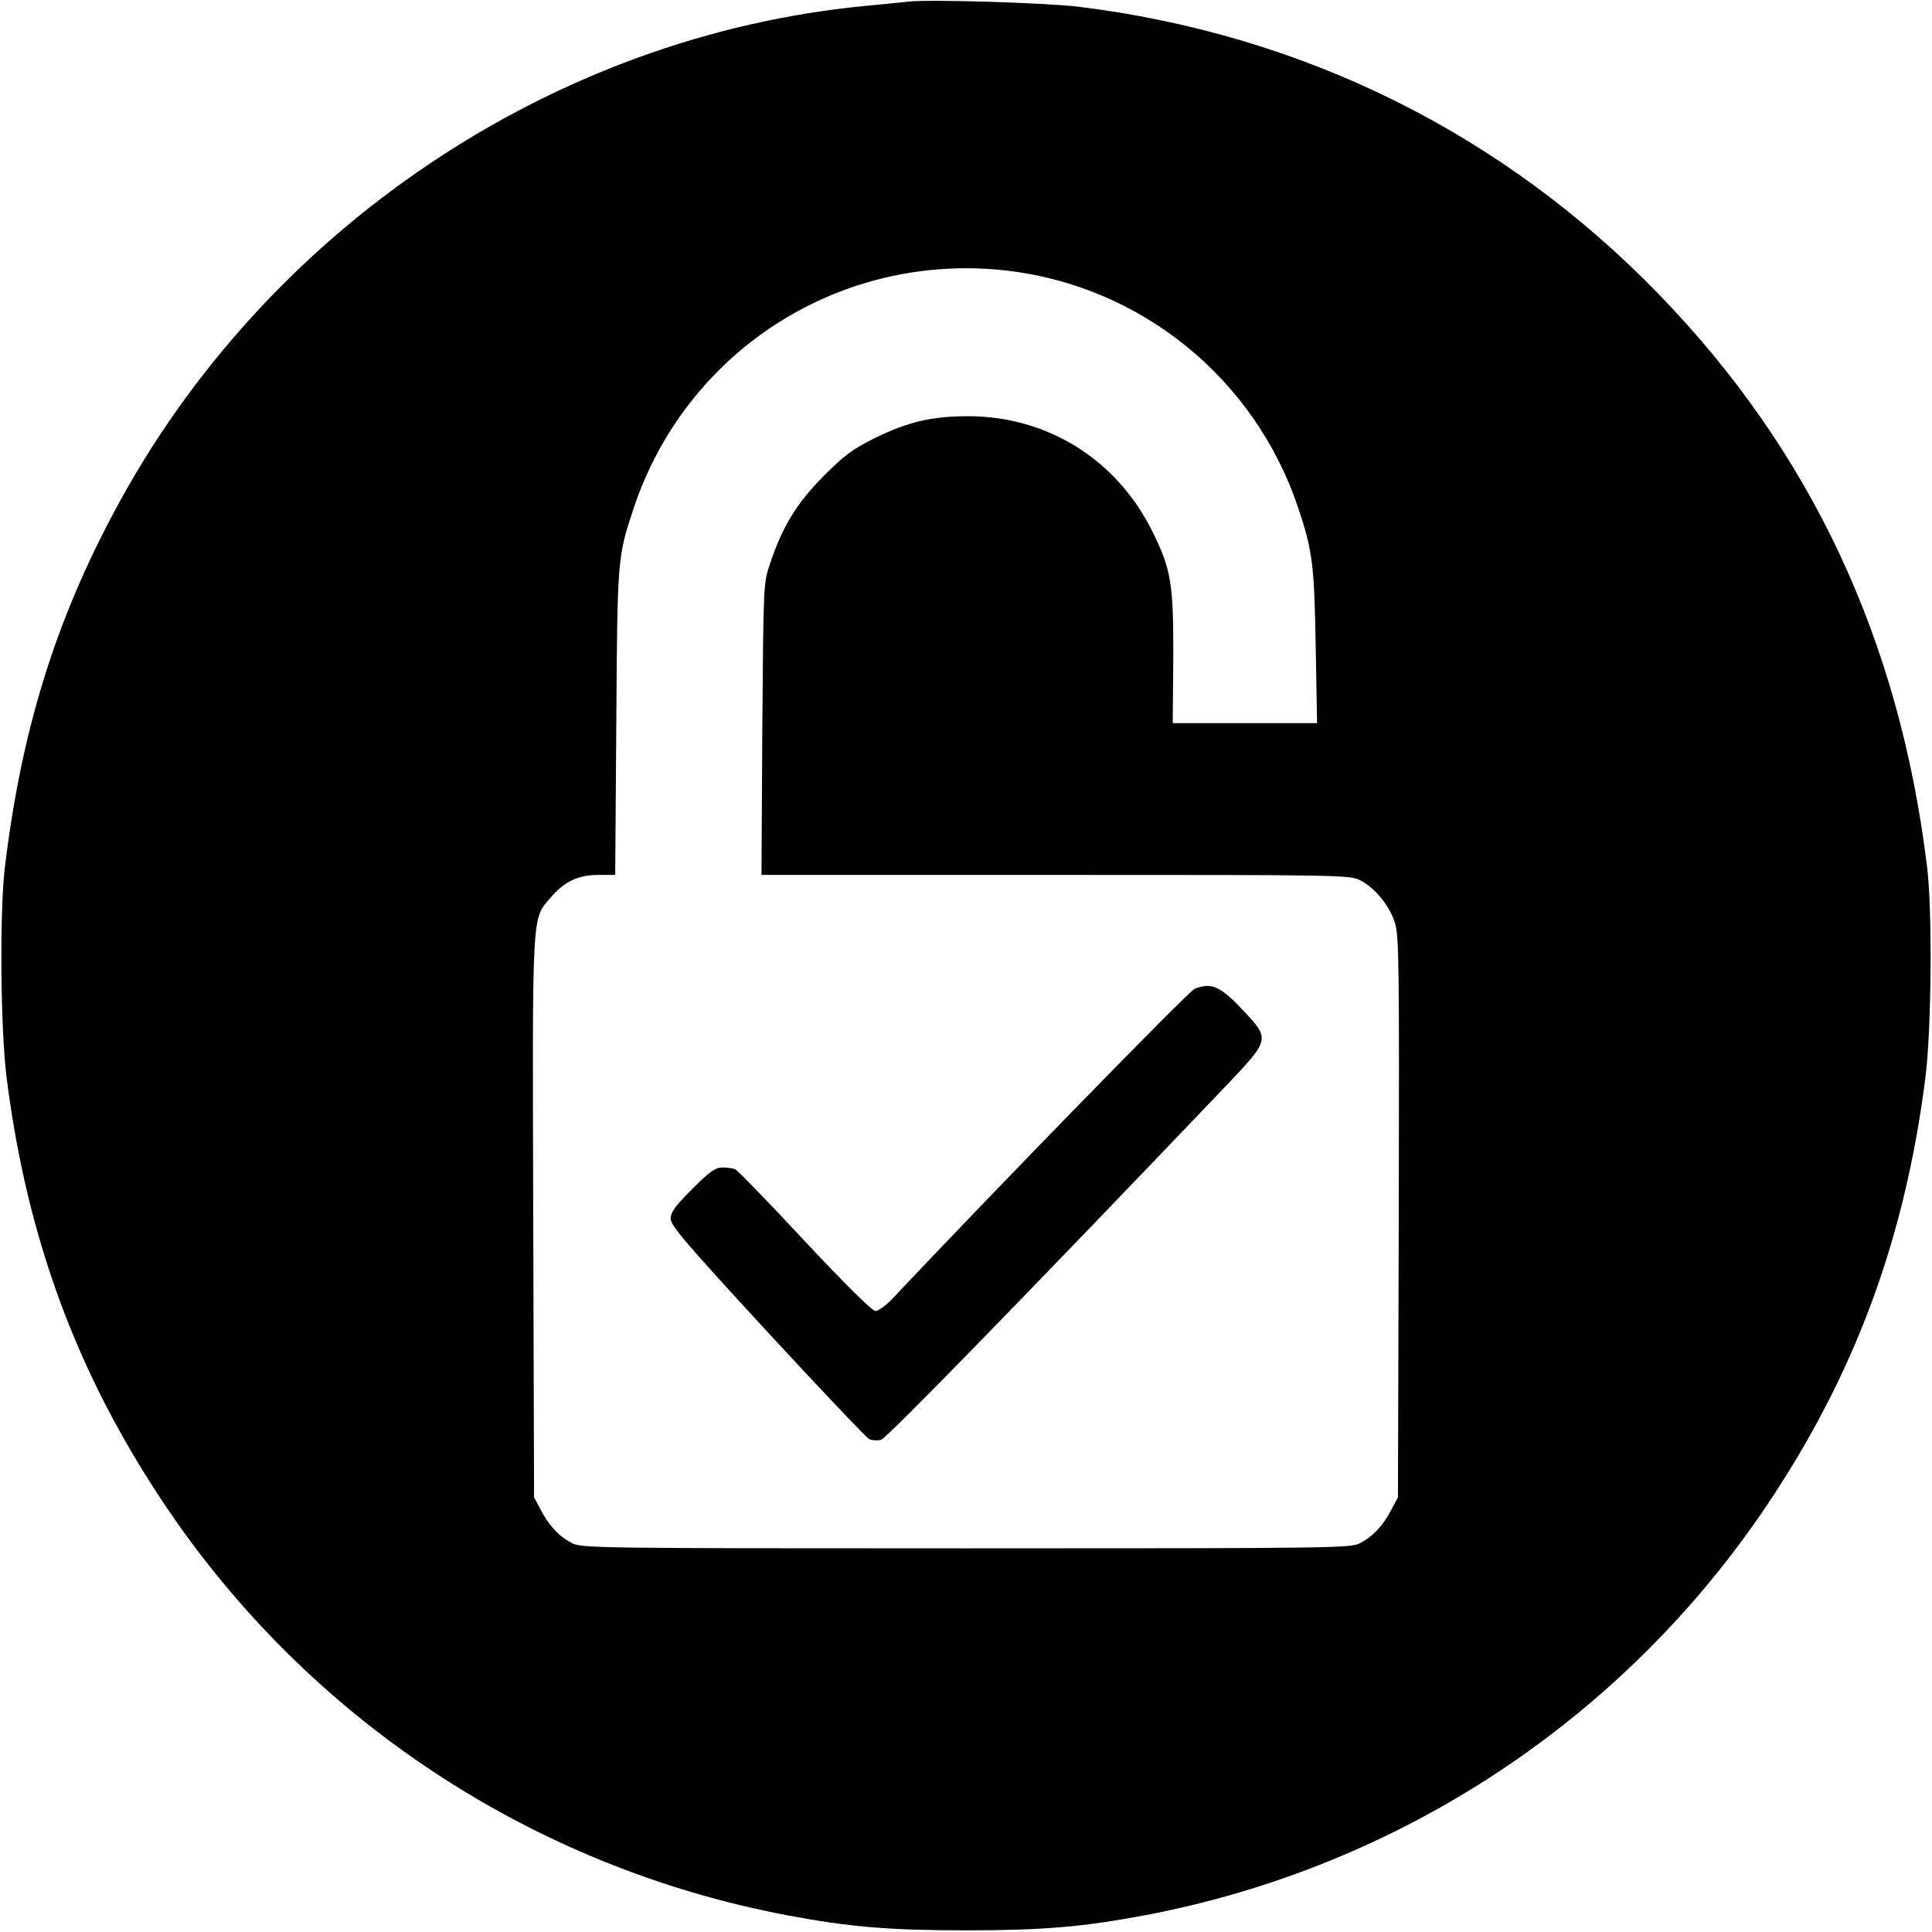
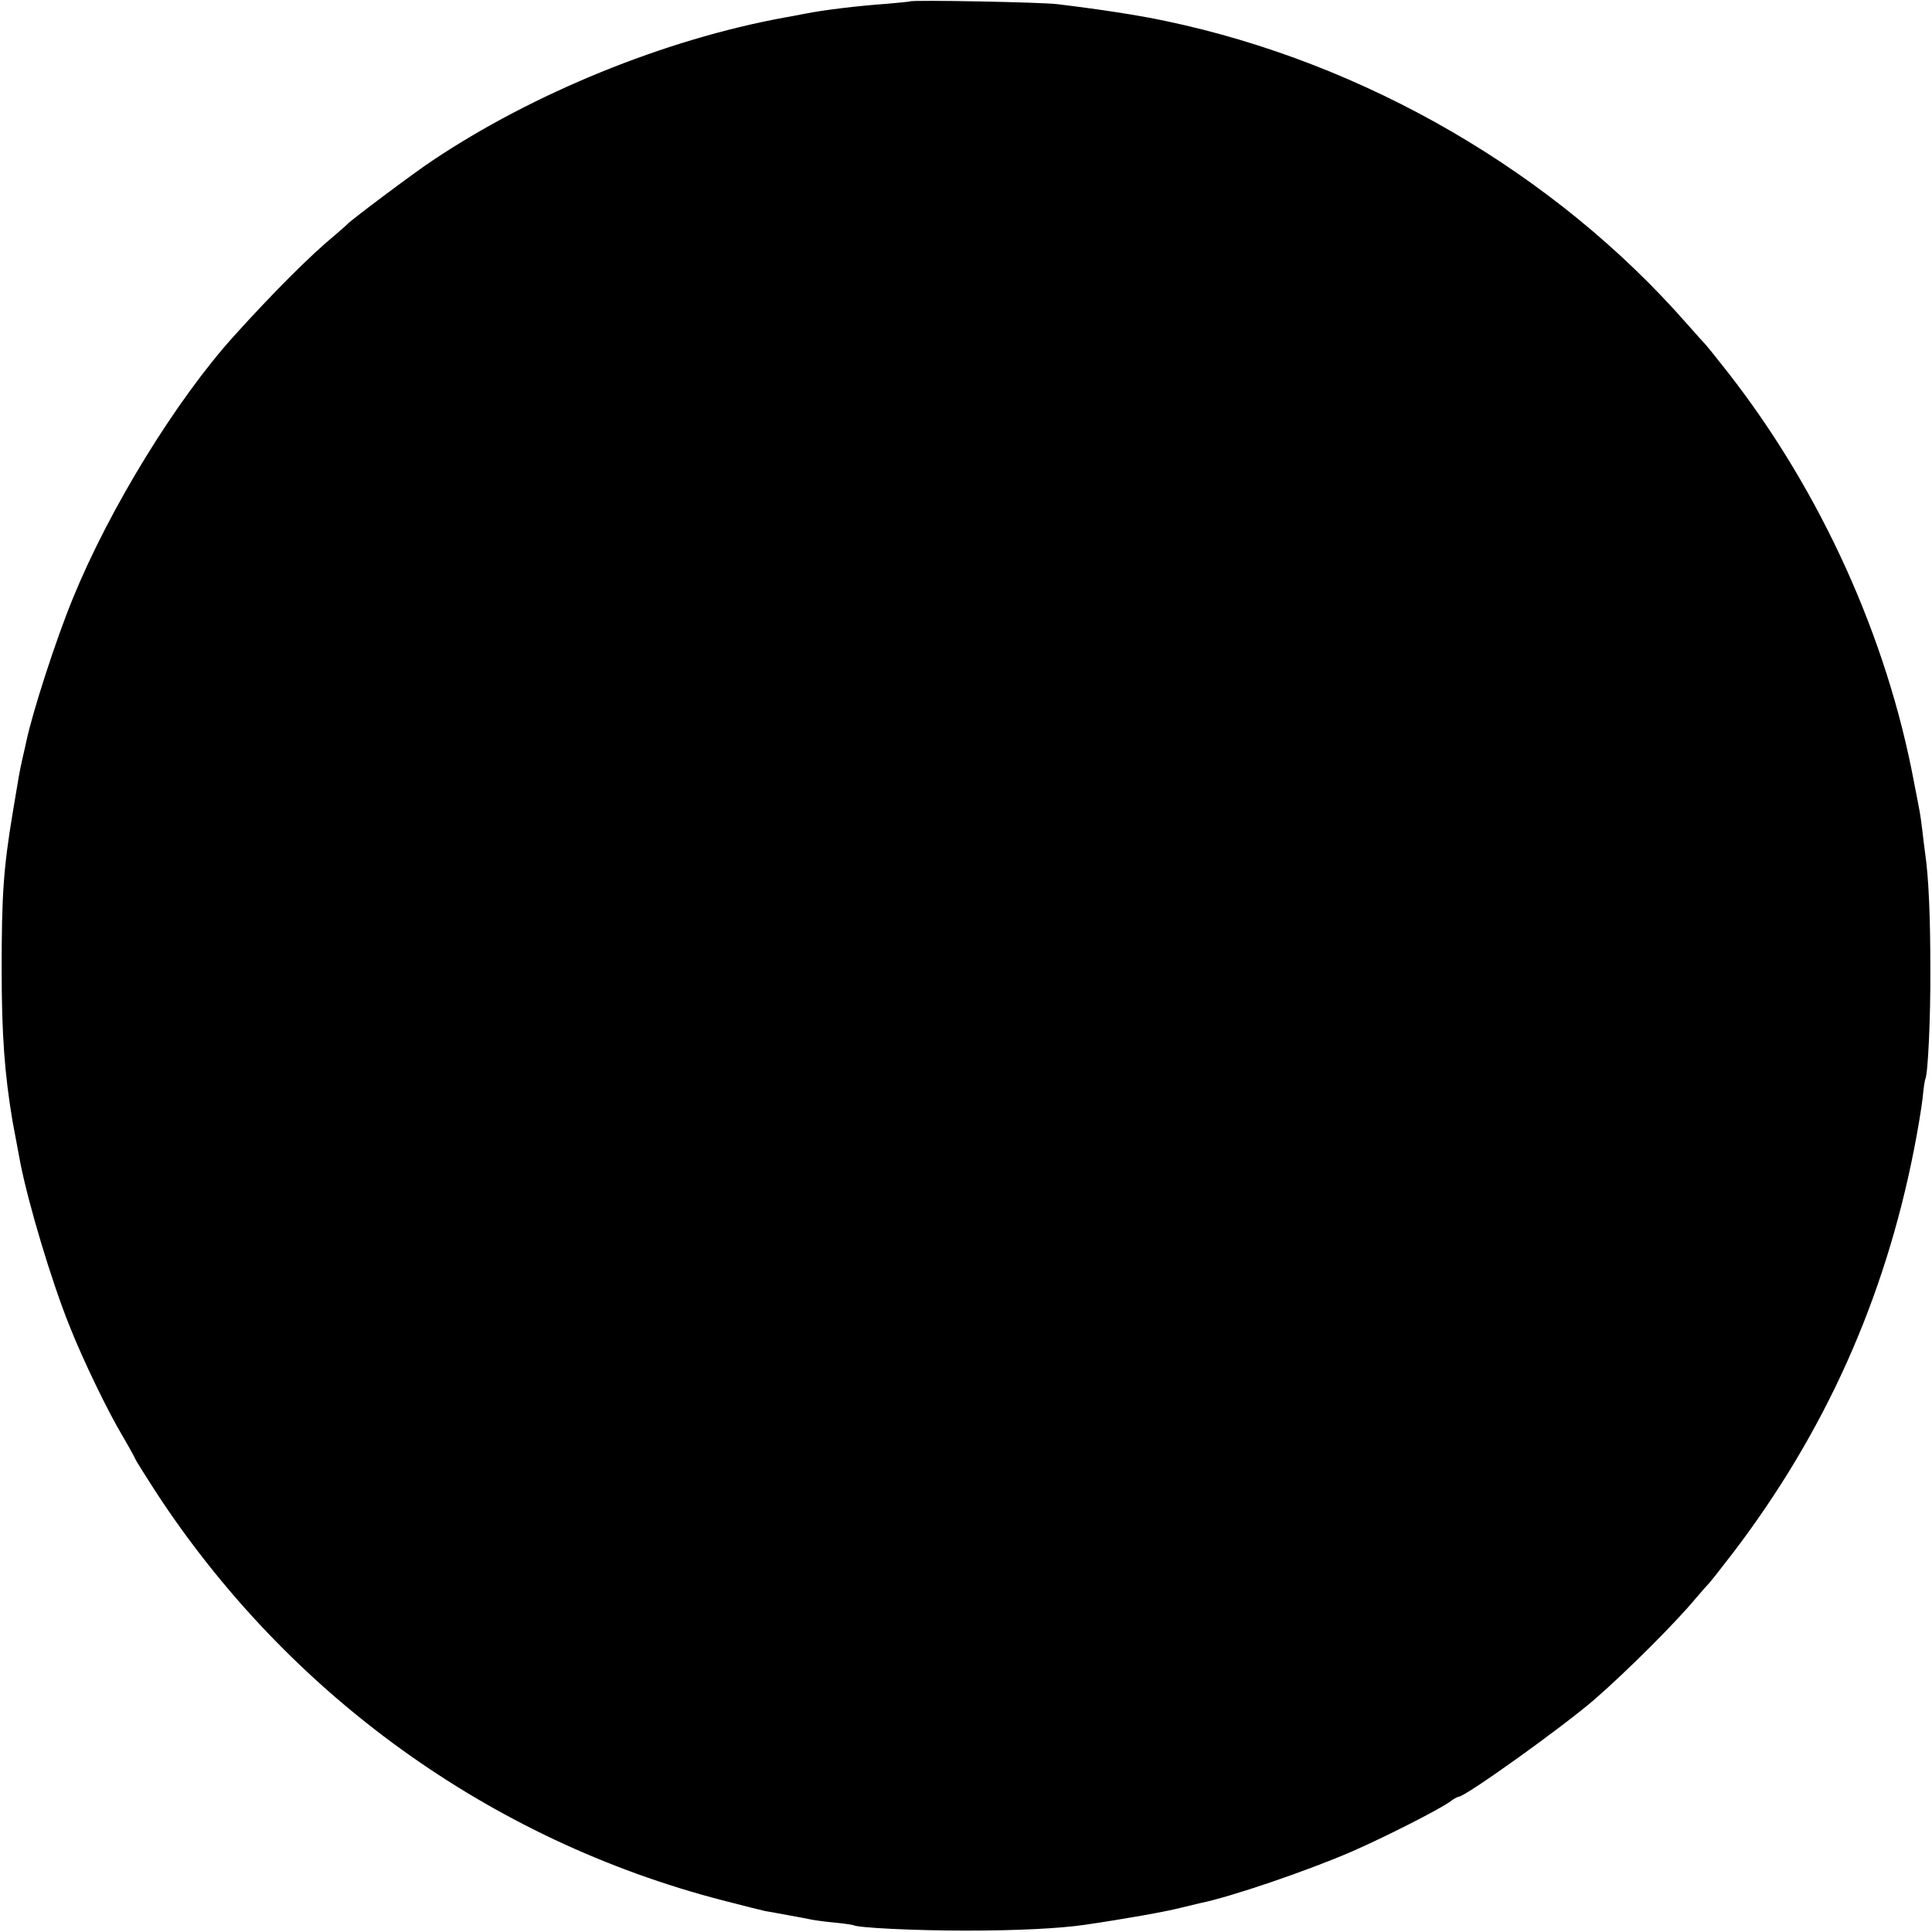
<svg xmlns="http://www.w3.org/2000/svg" version="1.0" width="700pt" height="700pt" viewBox="0 0 700 700" preserveAspectRatio="xMidYMid meet">
  <g transform="translate(0,700) scale(0.1,-0.1)" fill="#000000" stroke="none">
-     <path d="M3290 6994 c-19 -2 -87 -9 -150 -15 -1135 -107 -2180 -809 -2725 -1831 -216 -403 -338 -799 -397 -1288 -20 -160 -16 -593 6 -765 74 -584 256 -1075 573 -1547 521 -777 1331 -1312 2253 -1487 227 -43 374 -55 650 -55 276 0 423 12 650 55 922 175 1732 710 2253 1487 317 472 499 963 573 1547 22 172 26 605 6 765 -100 822 -420 1505 -972 2074 -566 584 -1290 942 -2105 1042 -122 14 -538 27 -615 18z m355 -974 c489 -56 902 -391 1059 -861 52 -156 58 -207 63 -501 l5 -278 -261 0 -262 0 2 233 c1 271 -7 323 -76 462 -129 260 -379 416 -665 417 -134 0 -219 -20 -340 -79 -80 -40 -109 -61 -185 -137 -98 -98 -151 -185 -196 -321 -23 -69 -23 -77 -27 -597 l-3 -528 1066 0 c1040 0 1067 0 1104 -20 53 -27 105 -91 125 -153 15 -47 16 -148 14 -1067 l-3 -1015 -24 -45 c-30 -58 -67 -97 -113 -121 -36 -18 -79 -19 -1428 -19 -1349 0 -1392 1 -1428 19 -46 24 -83 63 -113 121 l-24 45 -3 1015 c-3 1131 -6 1077 65 1160 49 57 99 80 172 80 l60 0 4 553 c4 597 4 598 63 776 191 572 749 928 1349 861z" />
-     <path d="M4328 3417 c-21 -8 -725 -730 -1100 -1128 -21 -21 -46 -39 -56 -39 -12 0 -108 95 -257 254 -130 140 -244 257 -252 260 -8 3 -29 6 -46 6 -25 0 -45 -14 -109 -78 -62 -62 -78 -84 -78 -108 0 -24 56 -90 350 -409 193 -209 359 -384 369 -389 11 -5 30 -6 43 -3 20 5 541 540 1256 1289 152 160 153 164 60 263 -86 92 -118 107 -180 82z" />
+     <path d="M3298 6995 c-2 -1 -41 -5 -88 -9 -100 -7 -225 -22 -295 -36 -27 -5 -61 -12 -75 -14 -431 -79 -908 -273 -1275 -519 -69 -46 -297 -217 -305 -228 -3 -3 -25 -23 -50 -44 -85 -70 -220 -205 -361 -361 -210 -232 -452 -626 -585 -952 -62 -151 -146 -411 -169 -520 -2 -9 -8 -37 -14 -62 -11 -49 -13 -63 -35 -195 -34 -204 -40 -302 -40 -570 0 -233 11 -378 39 -545 6 -32 24 -129 29 -155 30 -151 112 -425 177 -587 48 -122 139 -311 196 -406 24 -41 43 -76 43 -78 0 -2 33 -55 73 -117 480 -736 1212 -1264 2054 -1482 72 -19 142 -36 155 -39 13 -2 50 -9 83 -15 33 -6 71 -13 85 -16 14 -3 52 -8 85 -11 33 -3 63 -8 66 -9 15 -10 227 -20 409 -20 188 0 341 8 430 21 144 21 295 48 345 61 33 8 67 16 75 18 109 22 388 117 549 187 121 53 308 148 353 179 14 11 29 19 33 19 24 0 383 257 495 355 118 103 293 278 365 365 21 25 41 47 44 50 4 3 45 55 91 115 332 436 547 915 654 1456 14 70 28 155 32 190 3 35 8 67 10 70 9 17 19 214 18 399 0 188 -6 331 -19 420 -3 19 -7 56 -10 81 -3 25 -7 54 -9 65 -2 10 -11 60 -21 109 -98 525 -337 1052 -670 1480 -43 55 -81 102 -84 105 -3 3 -35 38 -70 78 -479 546 -1164 944 -1888 1096 -98 21 -243 43 -393 61 -54 7 -526 16 -532 10z" />
  </g>
</svg>
